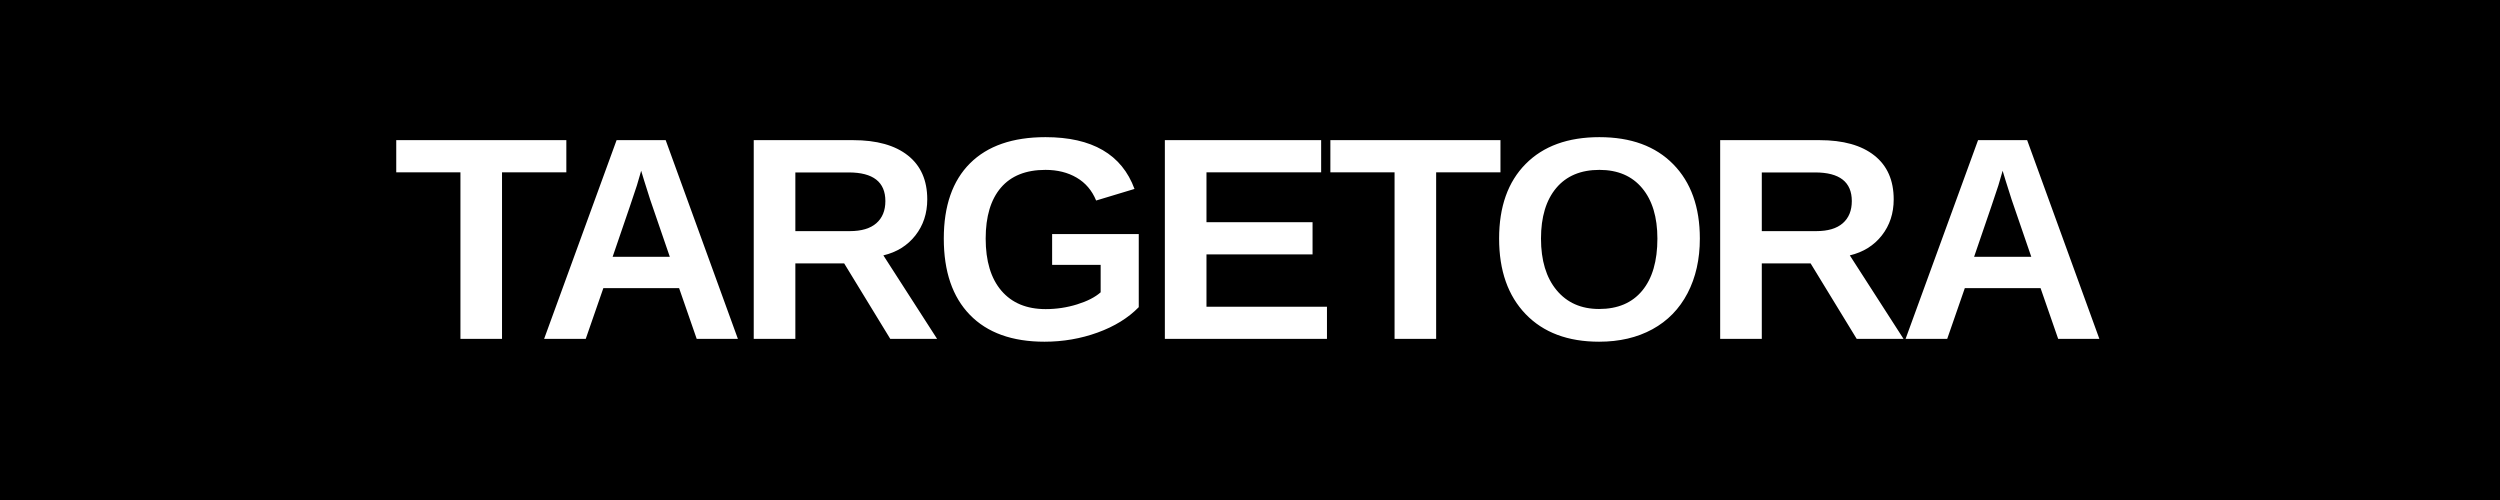
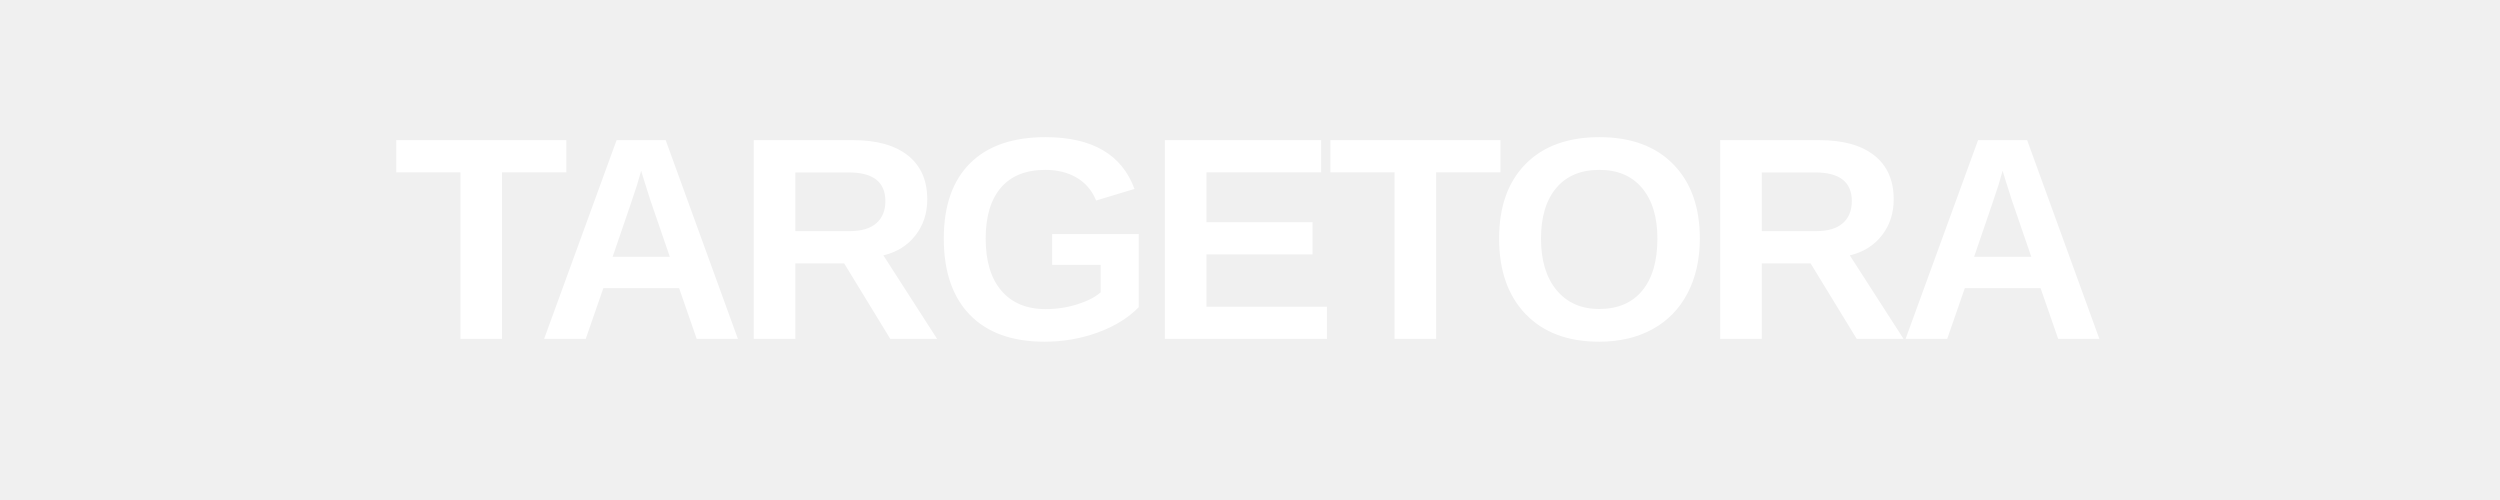
<svg xmlns="http://www.w3.org/2000/svg" width="900" height="180" viewBox="0 0 900 180" role="img" aria-labelledby="title">
-   <rect width="900" height="180" fill="#000" />
-   <text x="450" y="122" text-anchor="middle" fill="#fff" font-family="Arial, Helvetica, sans-serif" font-size="104" font-weight="800" letter-spacing="-4" textLength="800" lengthAdjust="spacingAndGlyphs">TARGETORA</text>
+   <text x="450" y="122" text-anchor="middle" fill="#ffffff" font-family="Arial, Helvetica, sans-serif" font-size="104" font-weight="800" letter-spacing="-4" textLength="800" lengthAdjust="spacingAndGlyphs">TARGETORA</text>
</svg>
